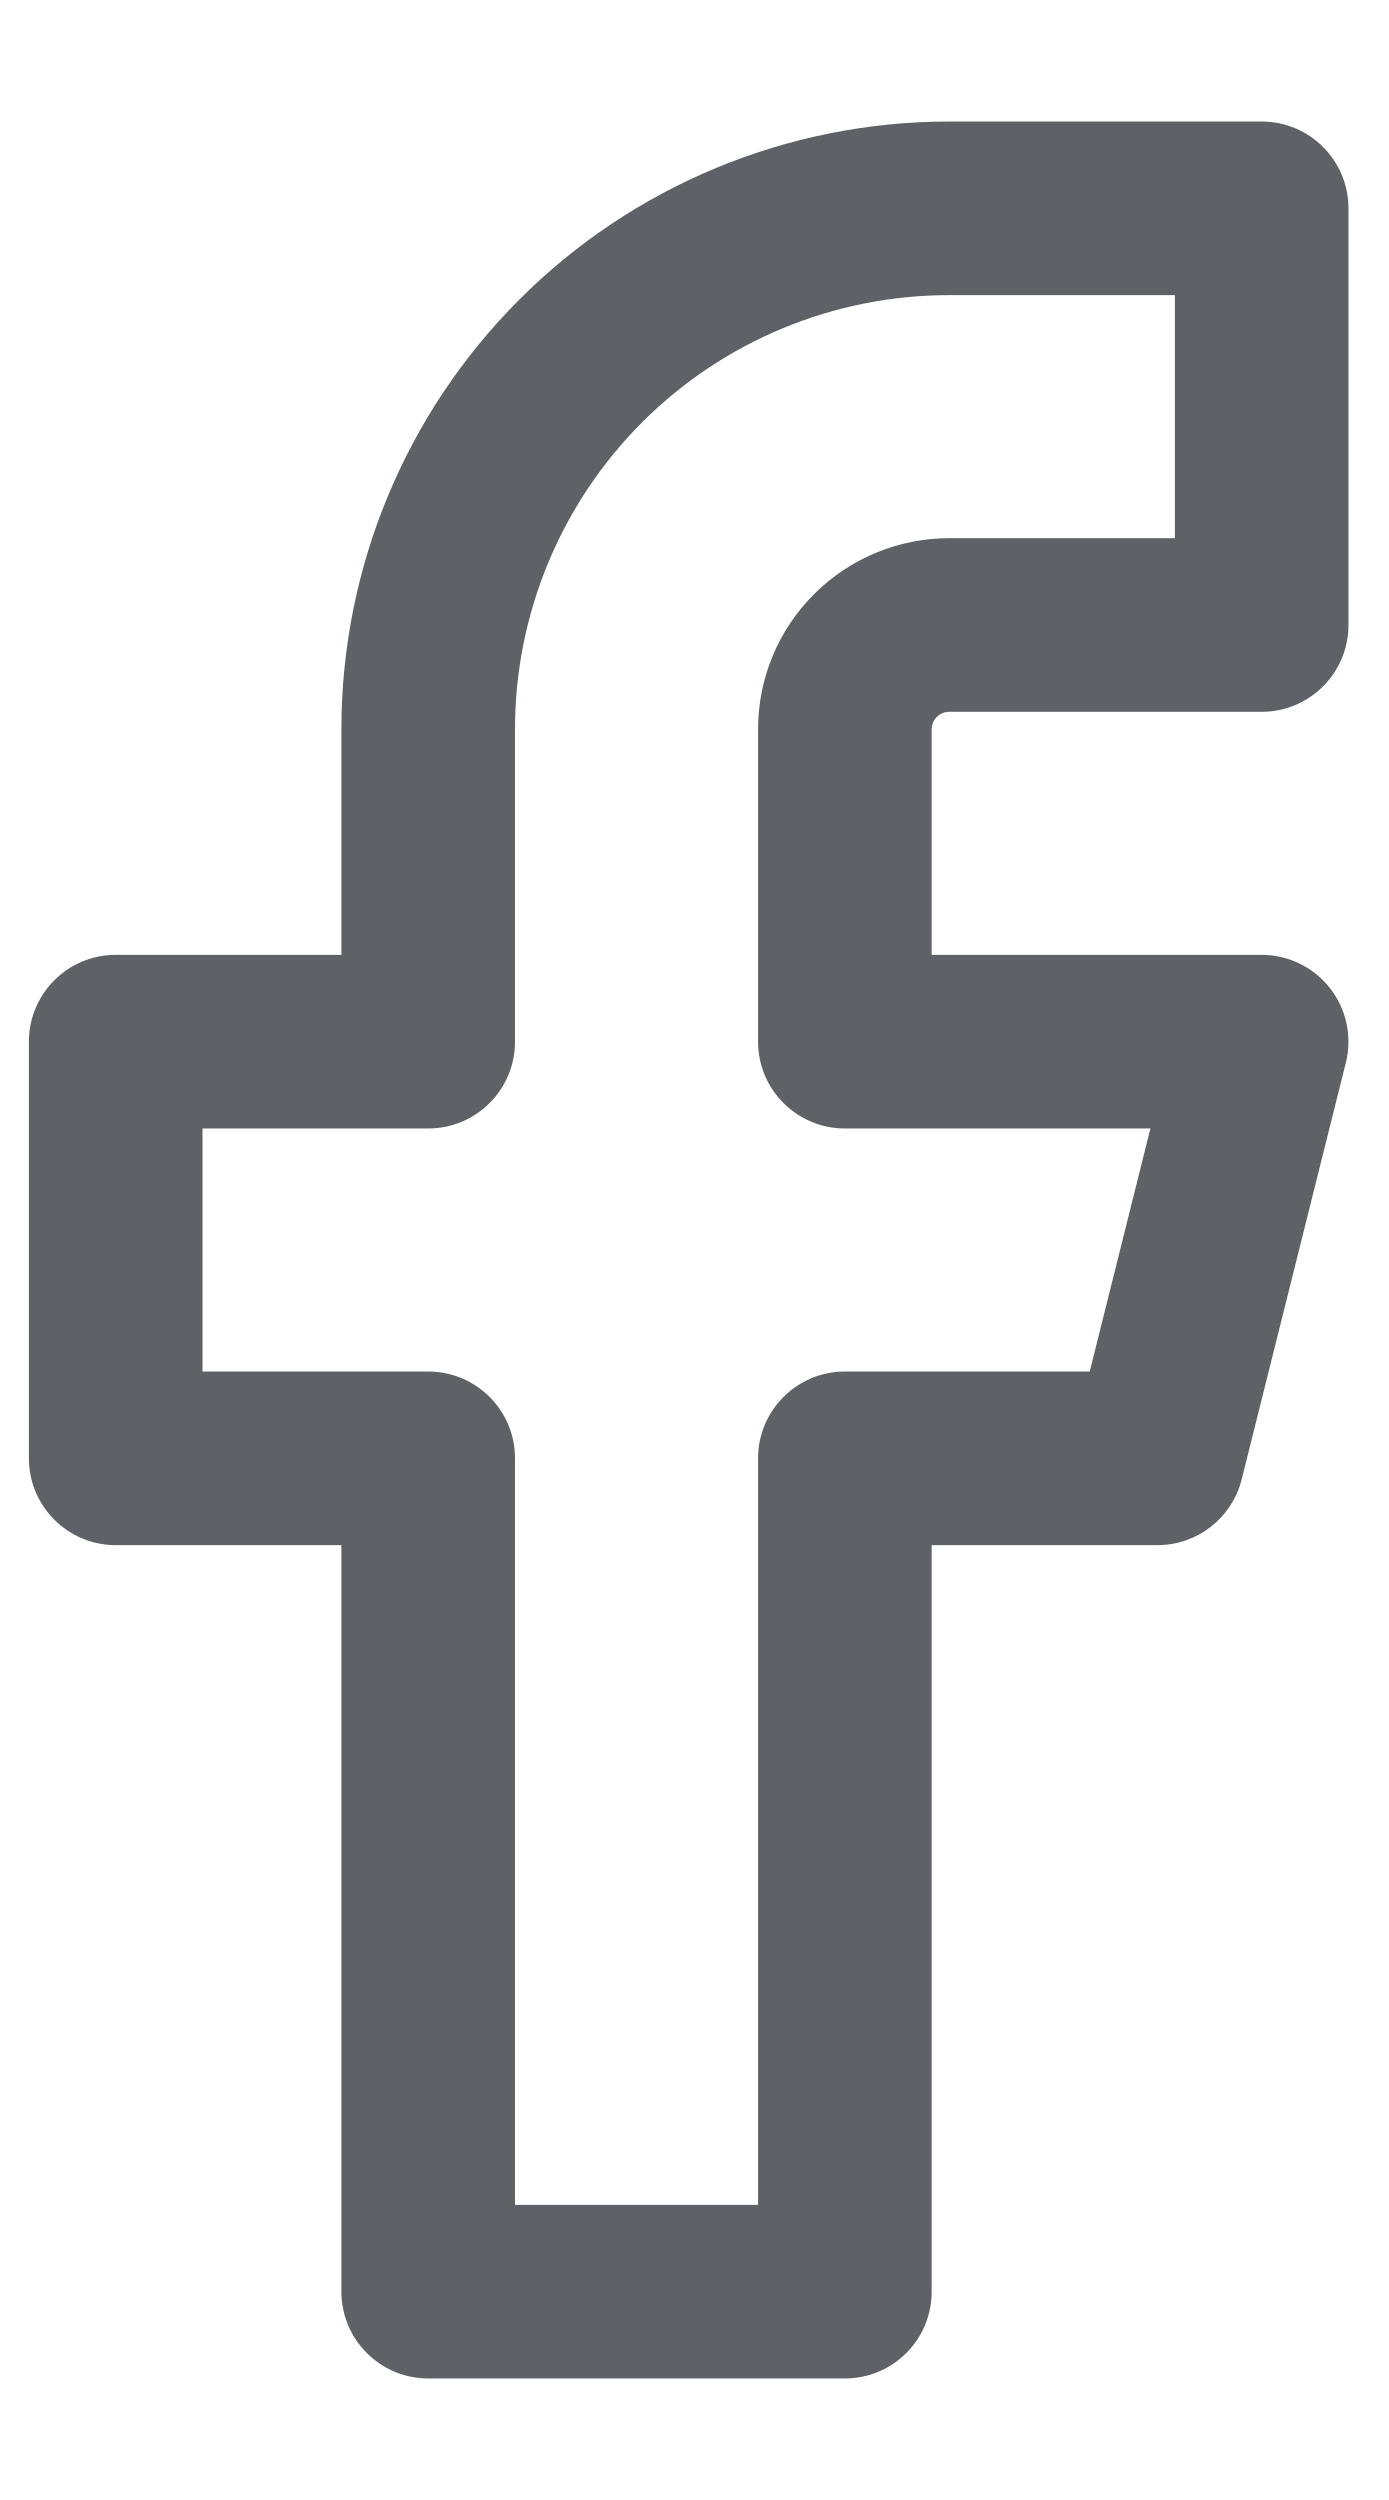
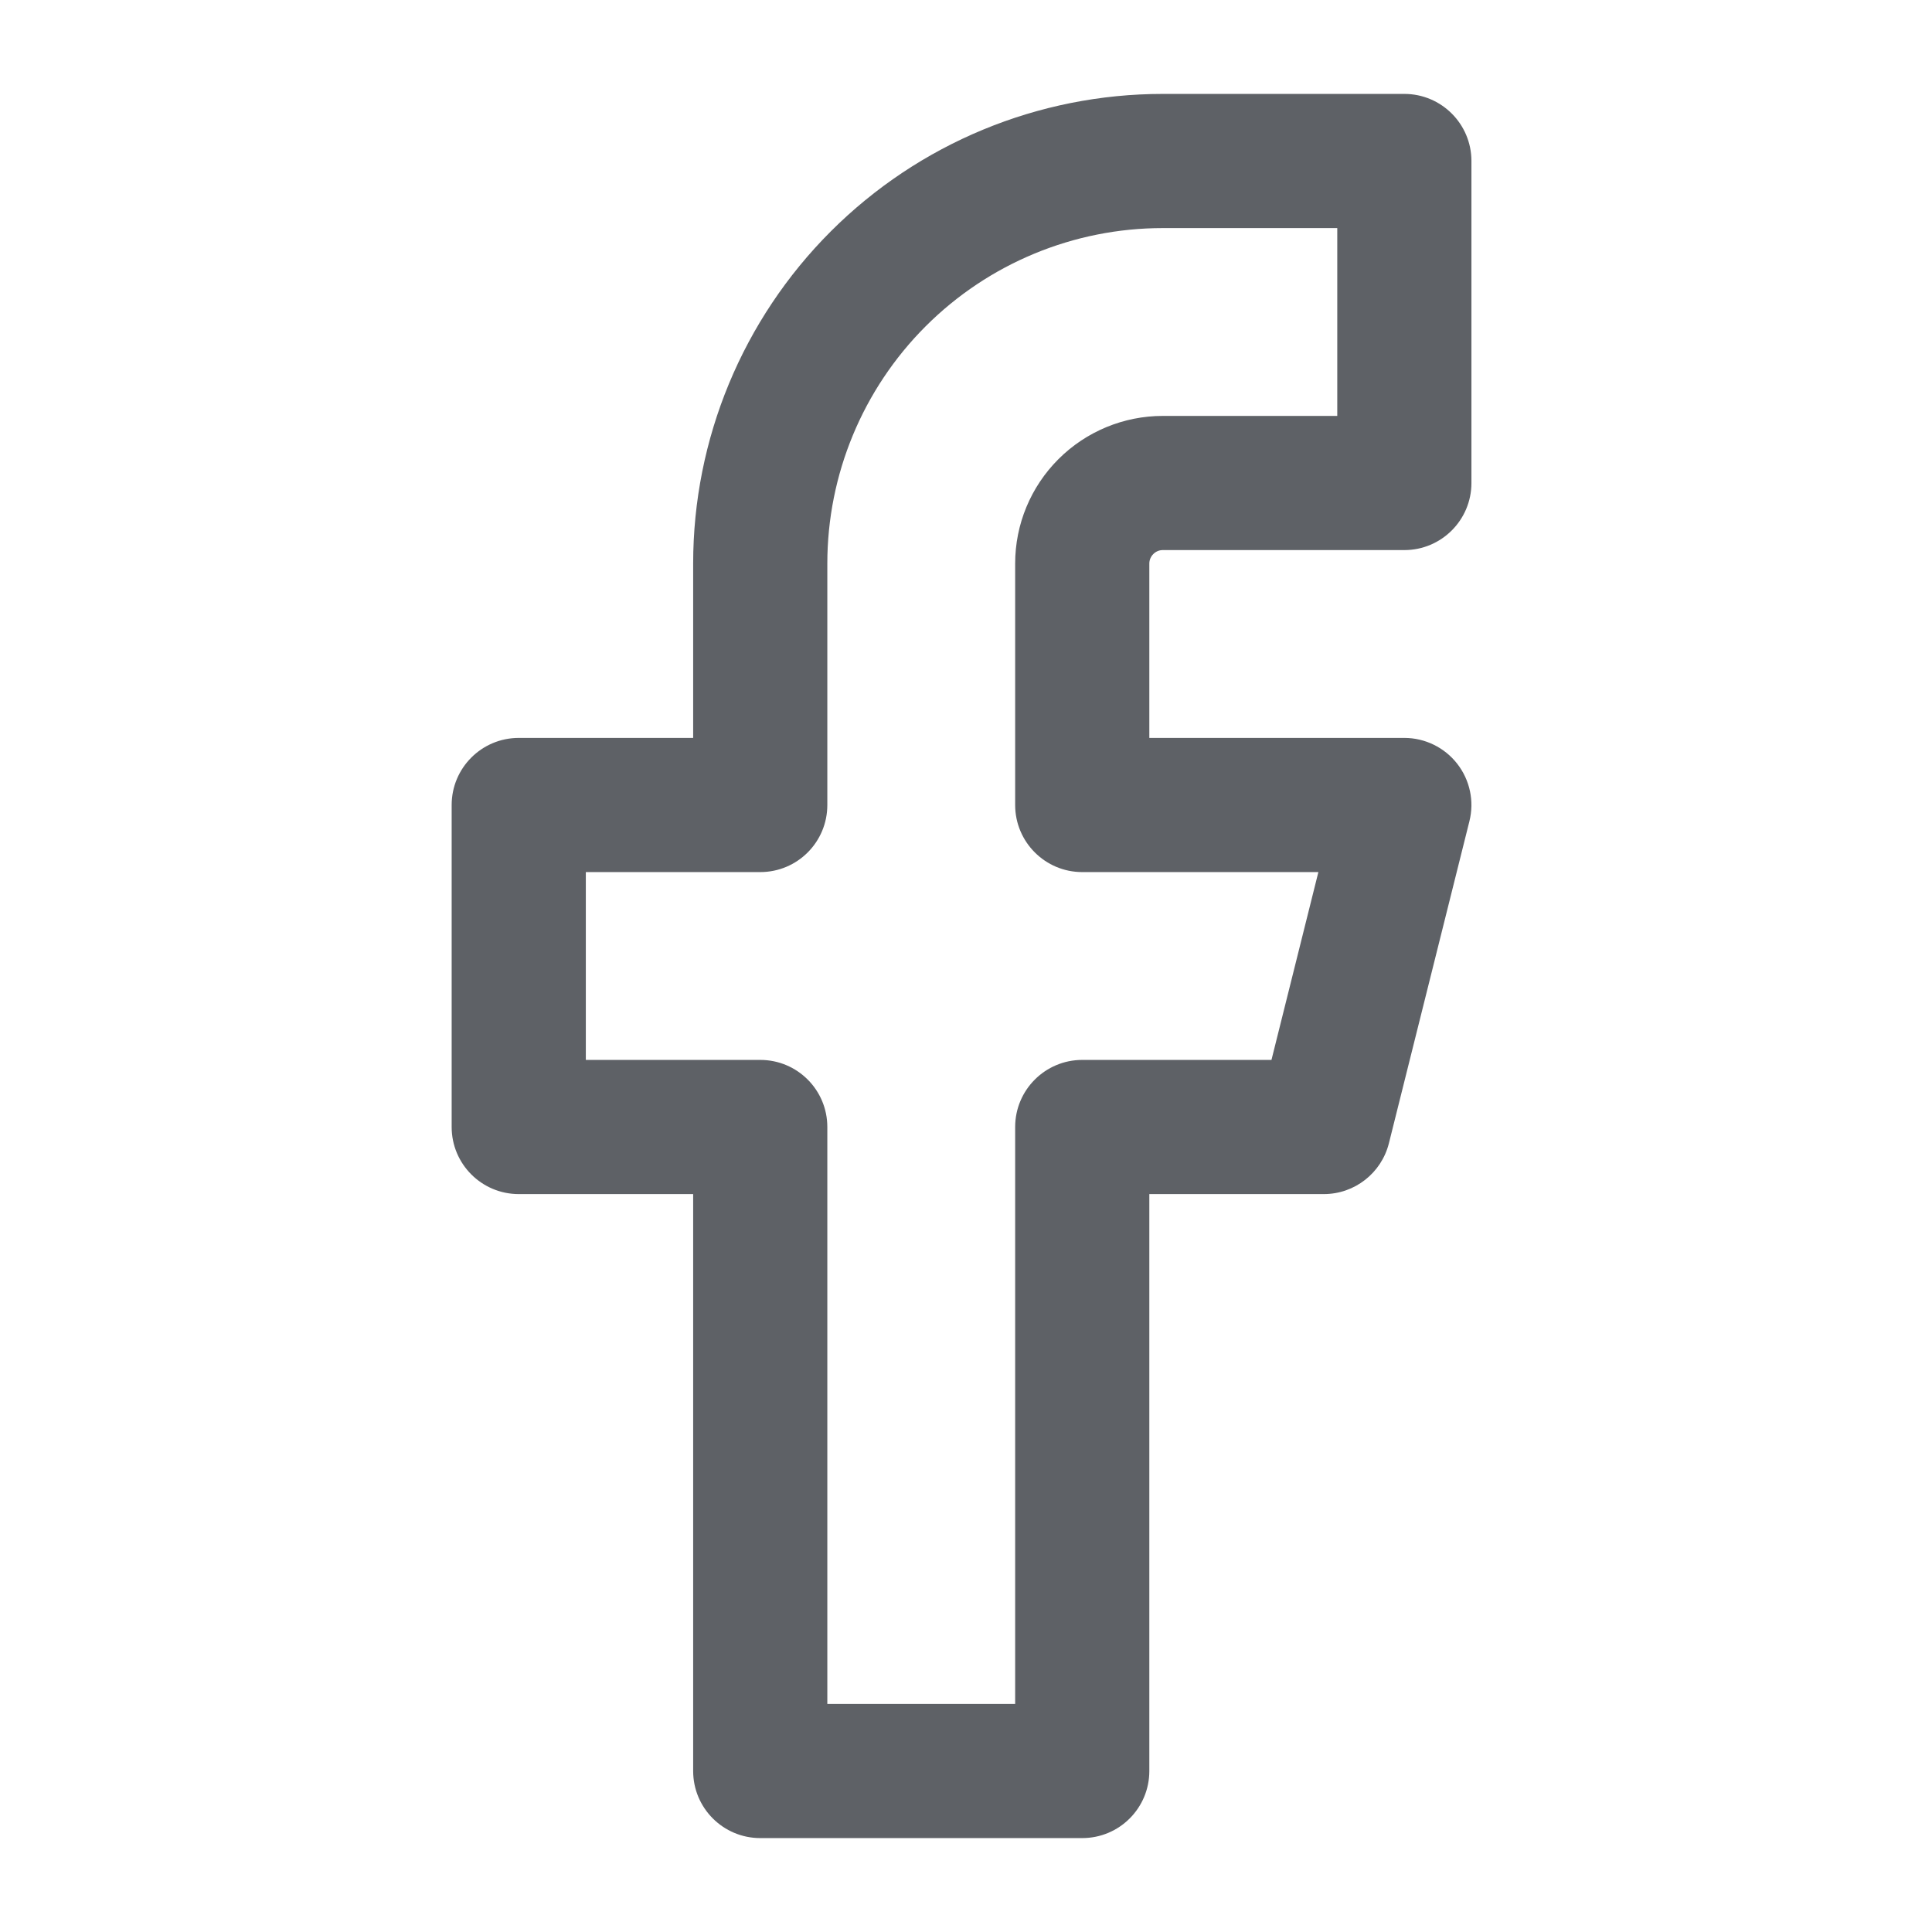
- <svg xmlns="http://www.w3.org/2000/svg" width="10" height="18" viewBox="0 0 10 18" fill="none">
+ <svg xmlns="http://www.w3.org/2000/svg" width="18" height="18" viewBox="0 0 10 18" fill="none">
  <path fill-rule="evenodd" clip-rule="evenodd" d="M3.74 2.156C4.56 1.336 5.673 0.875 6.833 0.875H9.084C9.429 0.875 9.709 1.155 9.709 1.5V4.5C9.709 4.845 9.429 5.125 9.084 5.125H6.833C6.8 5.125 6.769 5.138 6.745 5.162C6.722 5.185 6.708 5.217 6.708 5.25V6.875H9.084C9.276 6.875 9.458 6.964 9.576 7.115C9.695 7.267 9.737 7.465 9.69 7.652L8.94 10.652C8.87 10.93 8.62 11.125 8.334 11.125H6.708V16.5C6.708 16.845 6.429 17.125 6.083 17.125H3.083C2.738 17.125 2.458 16.845 2.458 16.5V11.125H0.833C0.488 11.125 0.208 10.845 0.208 10.5V7.5C0.208 7.155 0.488 6.875 0.833 6.875H2.458V5.25C2.458 4.09 2.919 2.977 3.74 2.156ZM6.833 2.125C6.005 2.125 5.21 2.454 4.624 3.04C4.038 3.626 3.708 4.421 3.708 5.25V7.5C3.708 7.845 3.429 8.125 3.083 8.125H1.458V9.875H3.083C3.429 9.875 3.708 10.155 3.708 10.5V15.875H5.458V10.5C5.458 10.155 5.738 9.875 6.083 9.875H7.846L8.283 8.125H6.083C5.738 8.125 5.458 7.845 5.458 7.5V5.25C5.458 4.885 5.603 4.536 5.861 4.278C6.119 4.02 6.469 3.875 6.833 3.875H8.459V2.125H6.833Z" fill="#5E6166" />
</svg>
